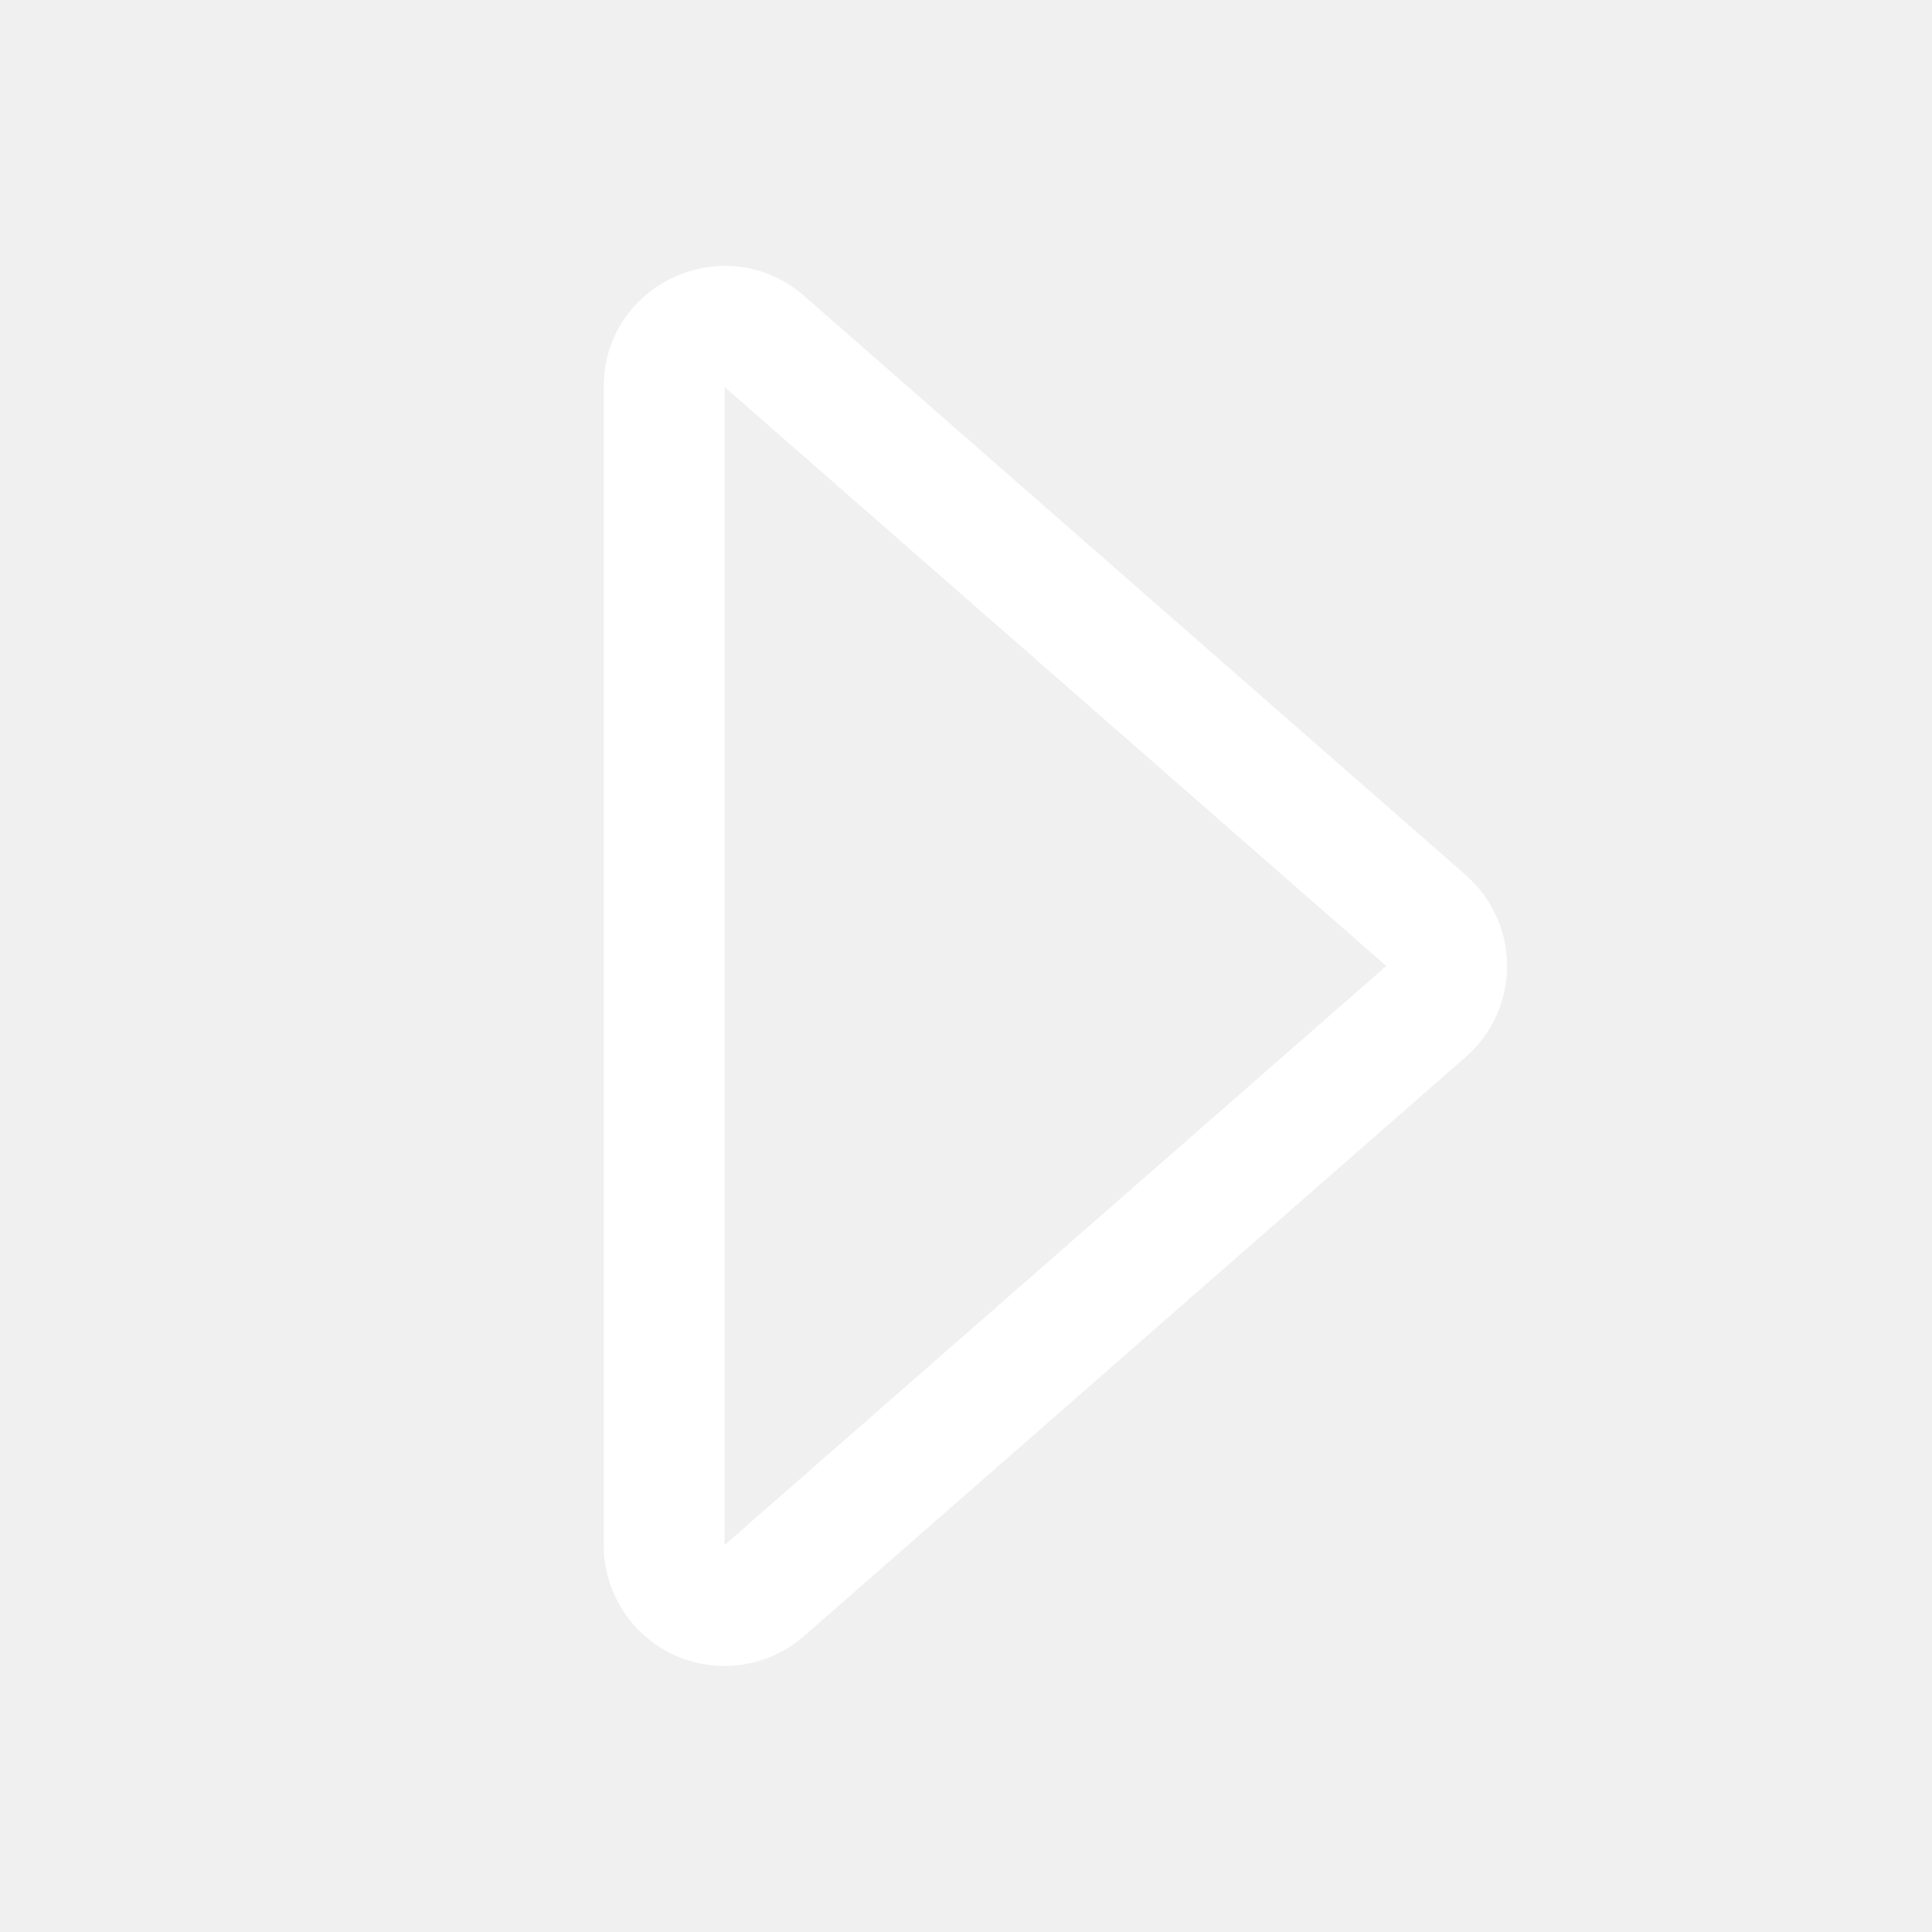
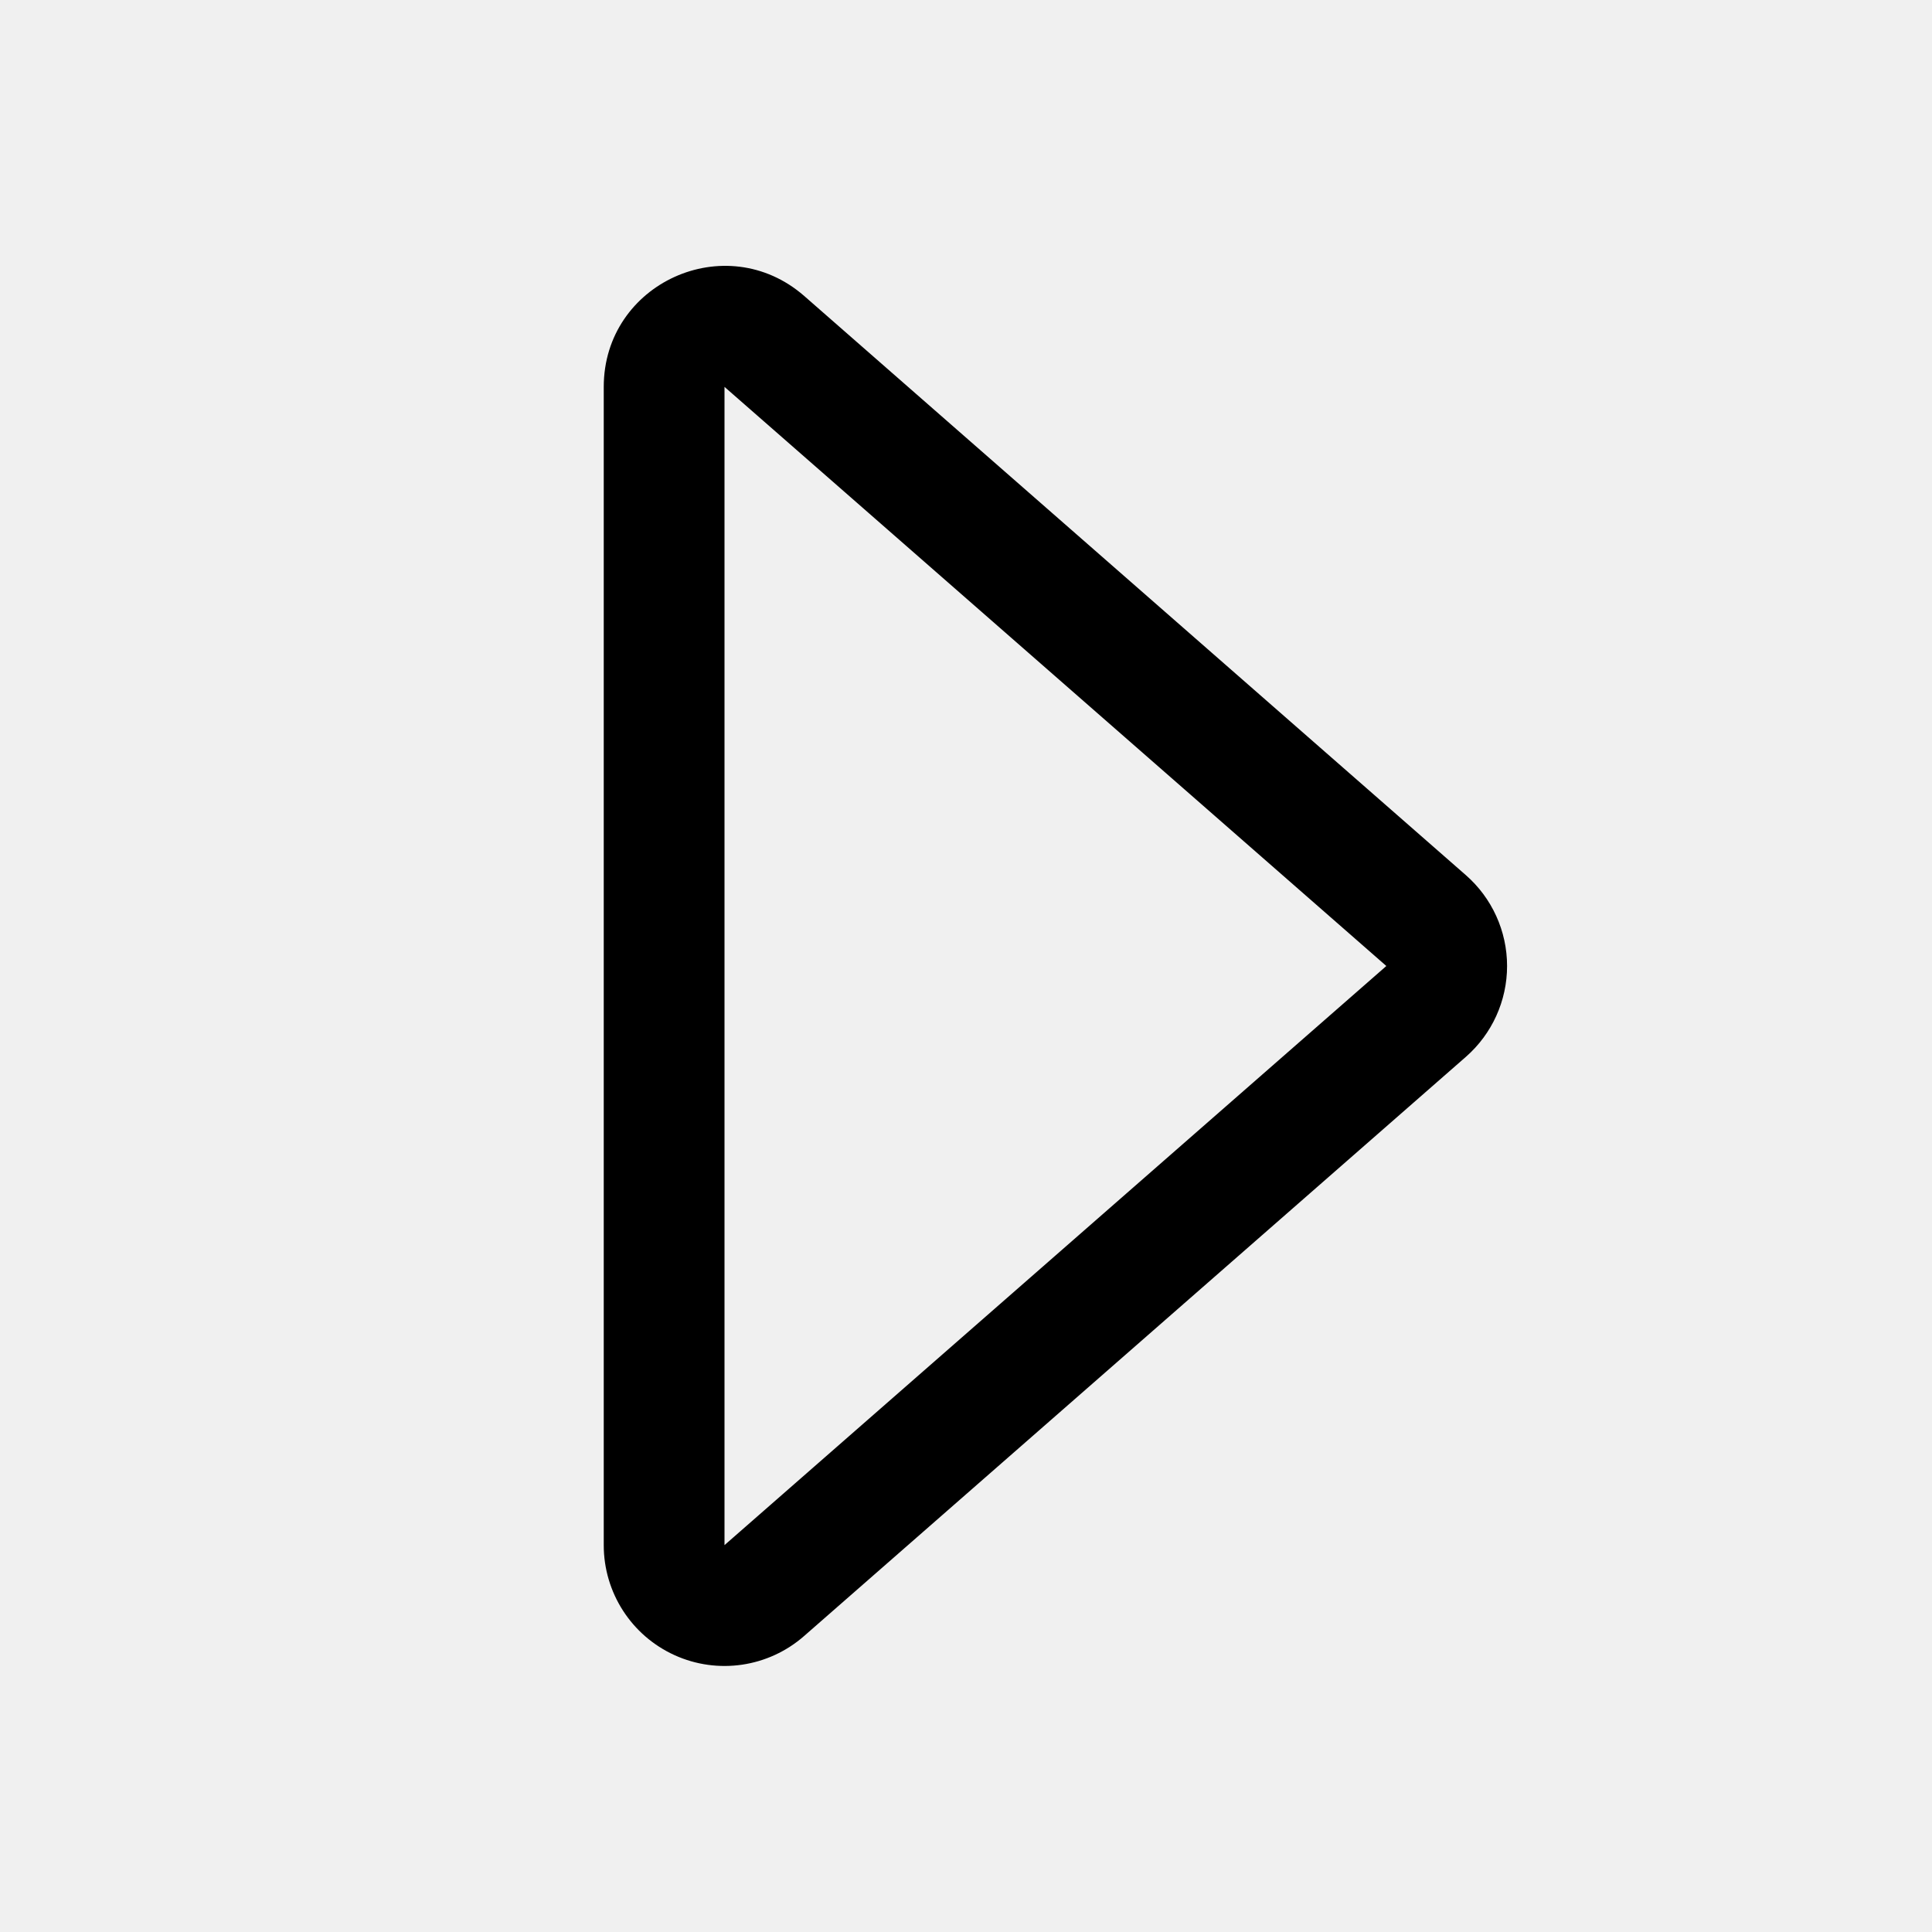
- <svg xmlns="http://www.w3.org/2000/svg" width="16" height="16" fill="white" class="bi bi-caret-right" viewBox="0 0 16 16">
+ <svg xmlns="http://www.w3.org/2000/svg" width="16" height="16" fill="black" class="bi bi-caret-right" viewBox="0 0 16 16">
  <path d="M6 12.796V3.204L11.481 8 6 12.796zm.659.753 5.48-4.796a1 1 0 0 0 0-1.506L6.66 2.451C6.011 1.885 5 2.345 5 3.204v9.592a1 1 0 0 0 1.659.753z" />
</svg>
